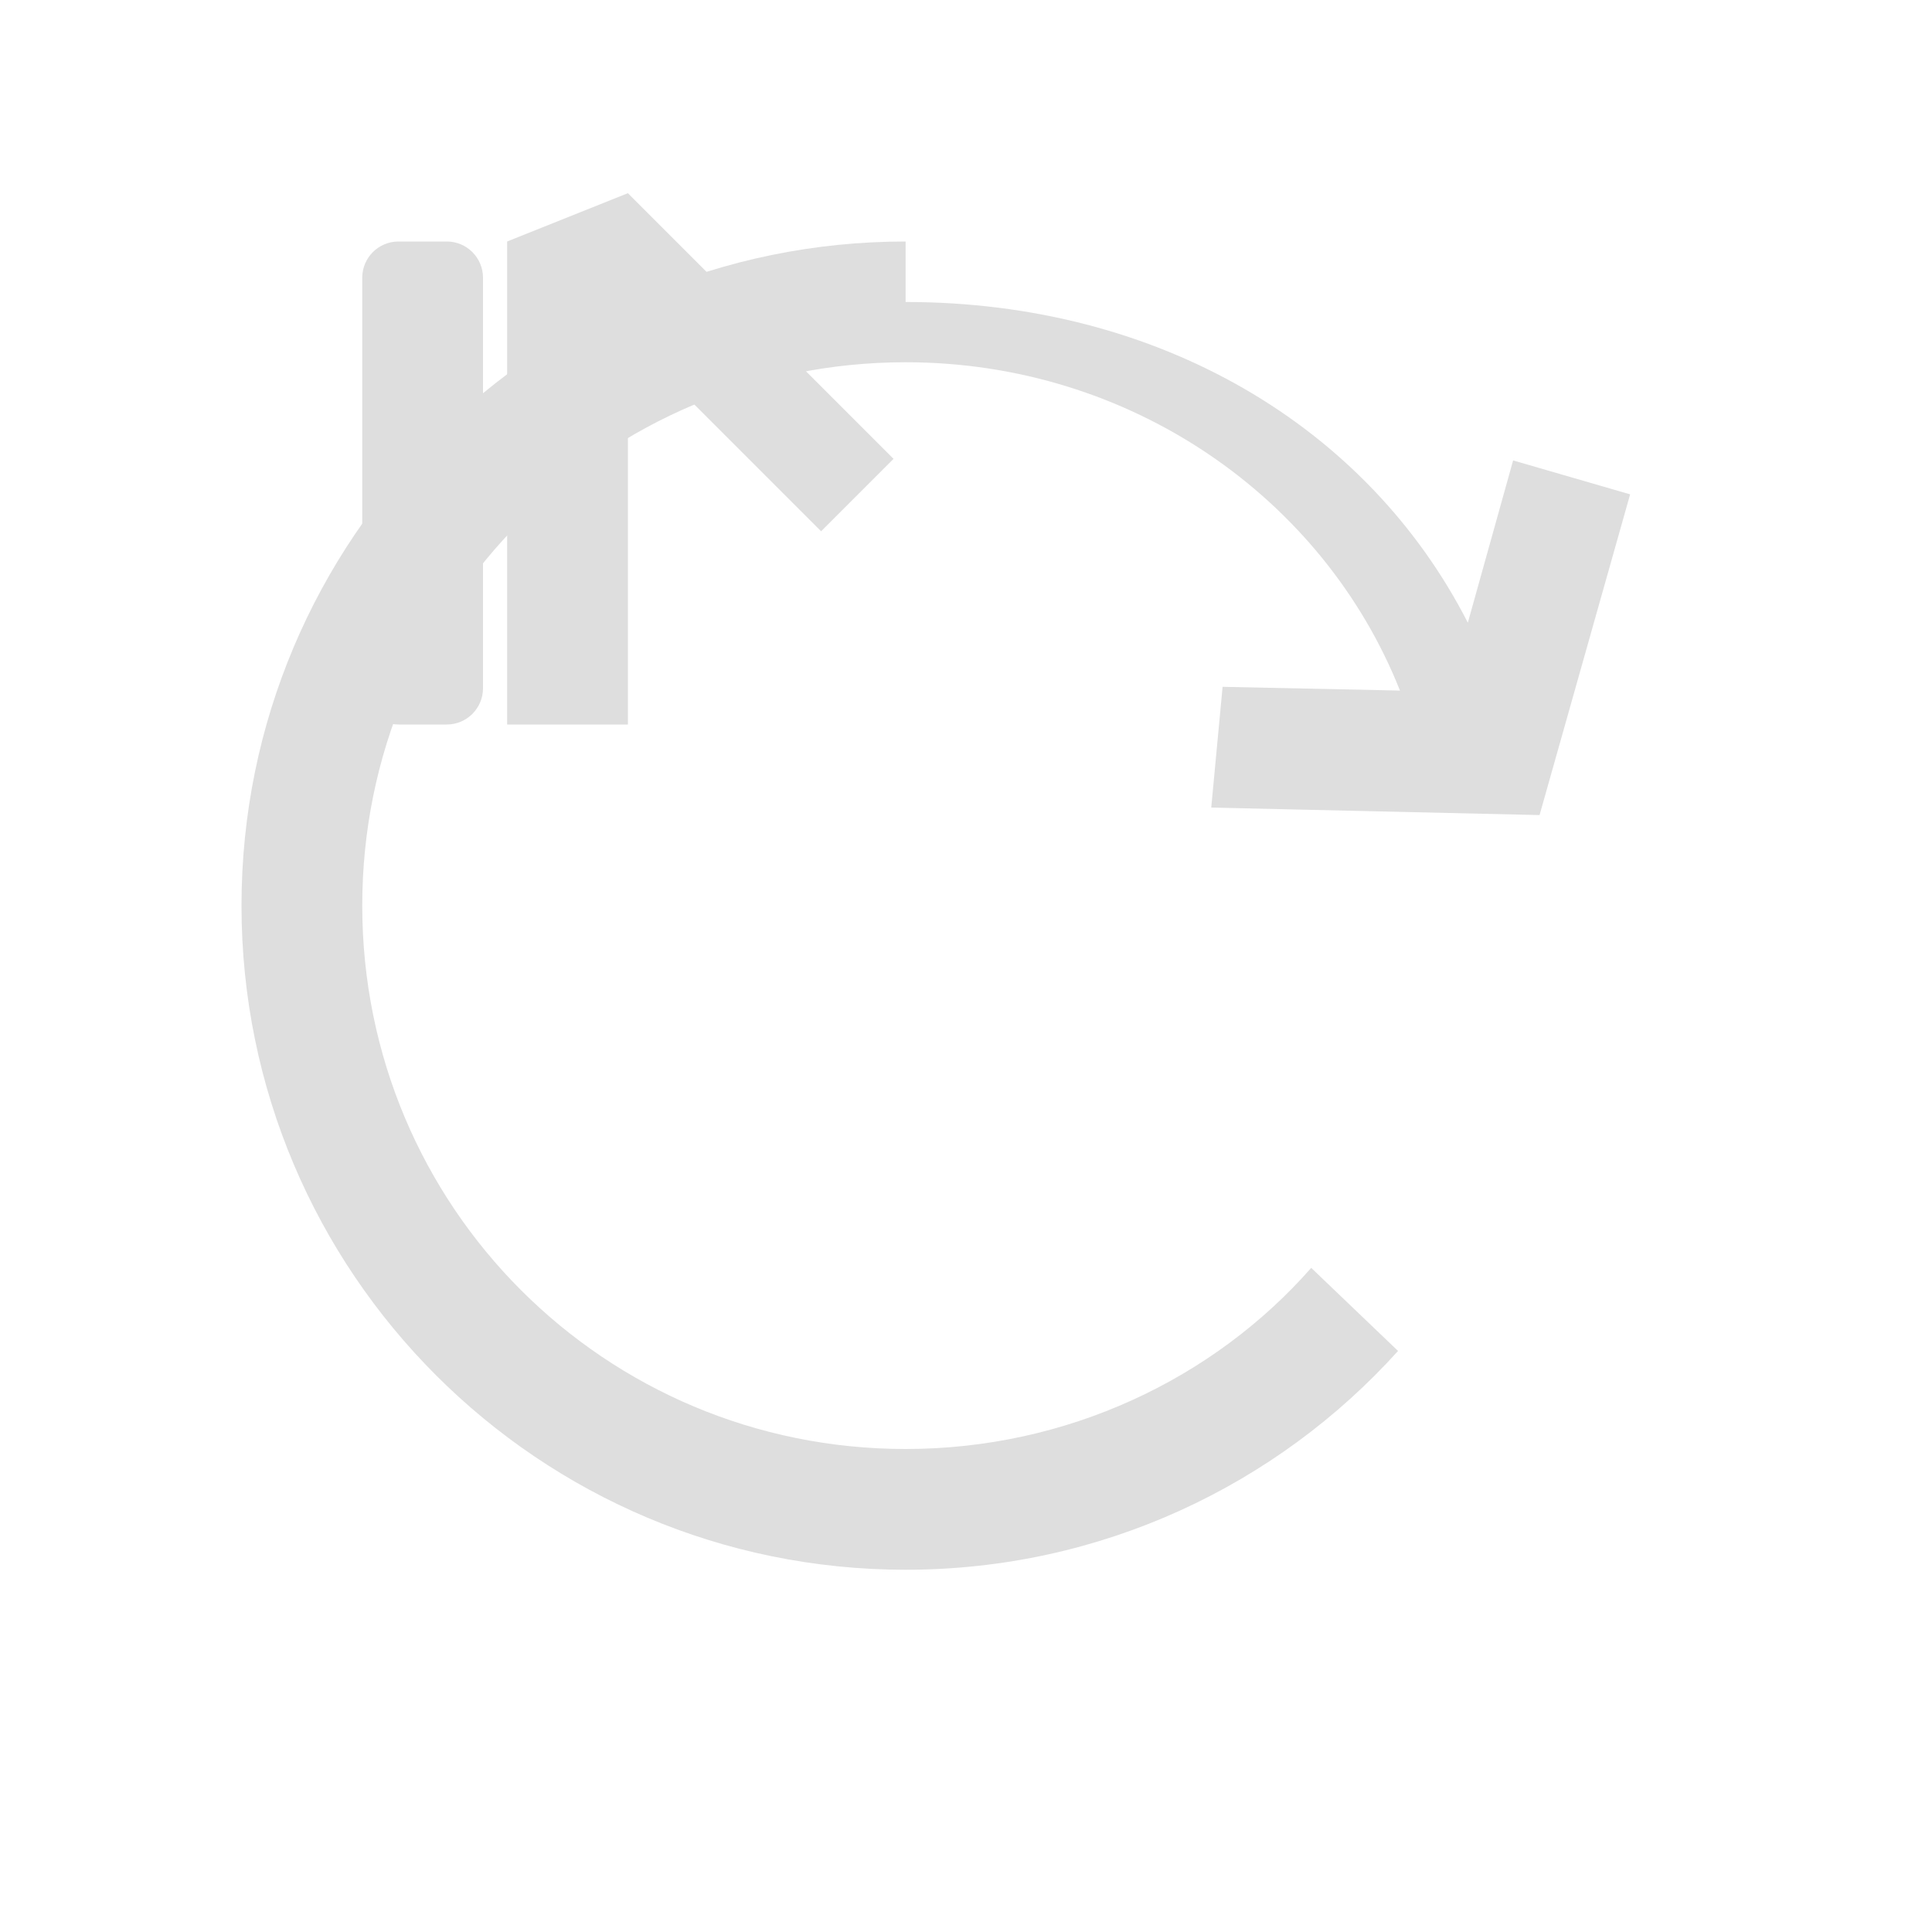
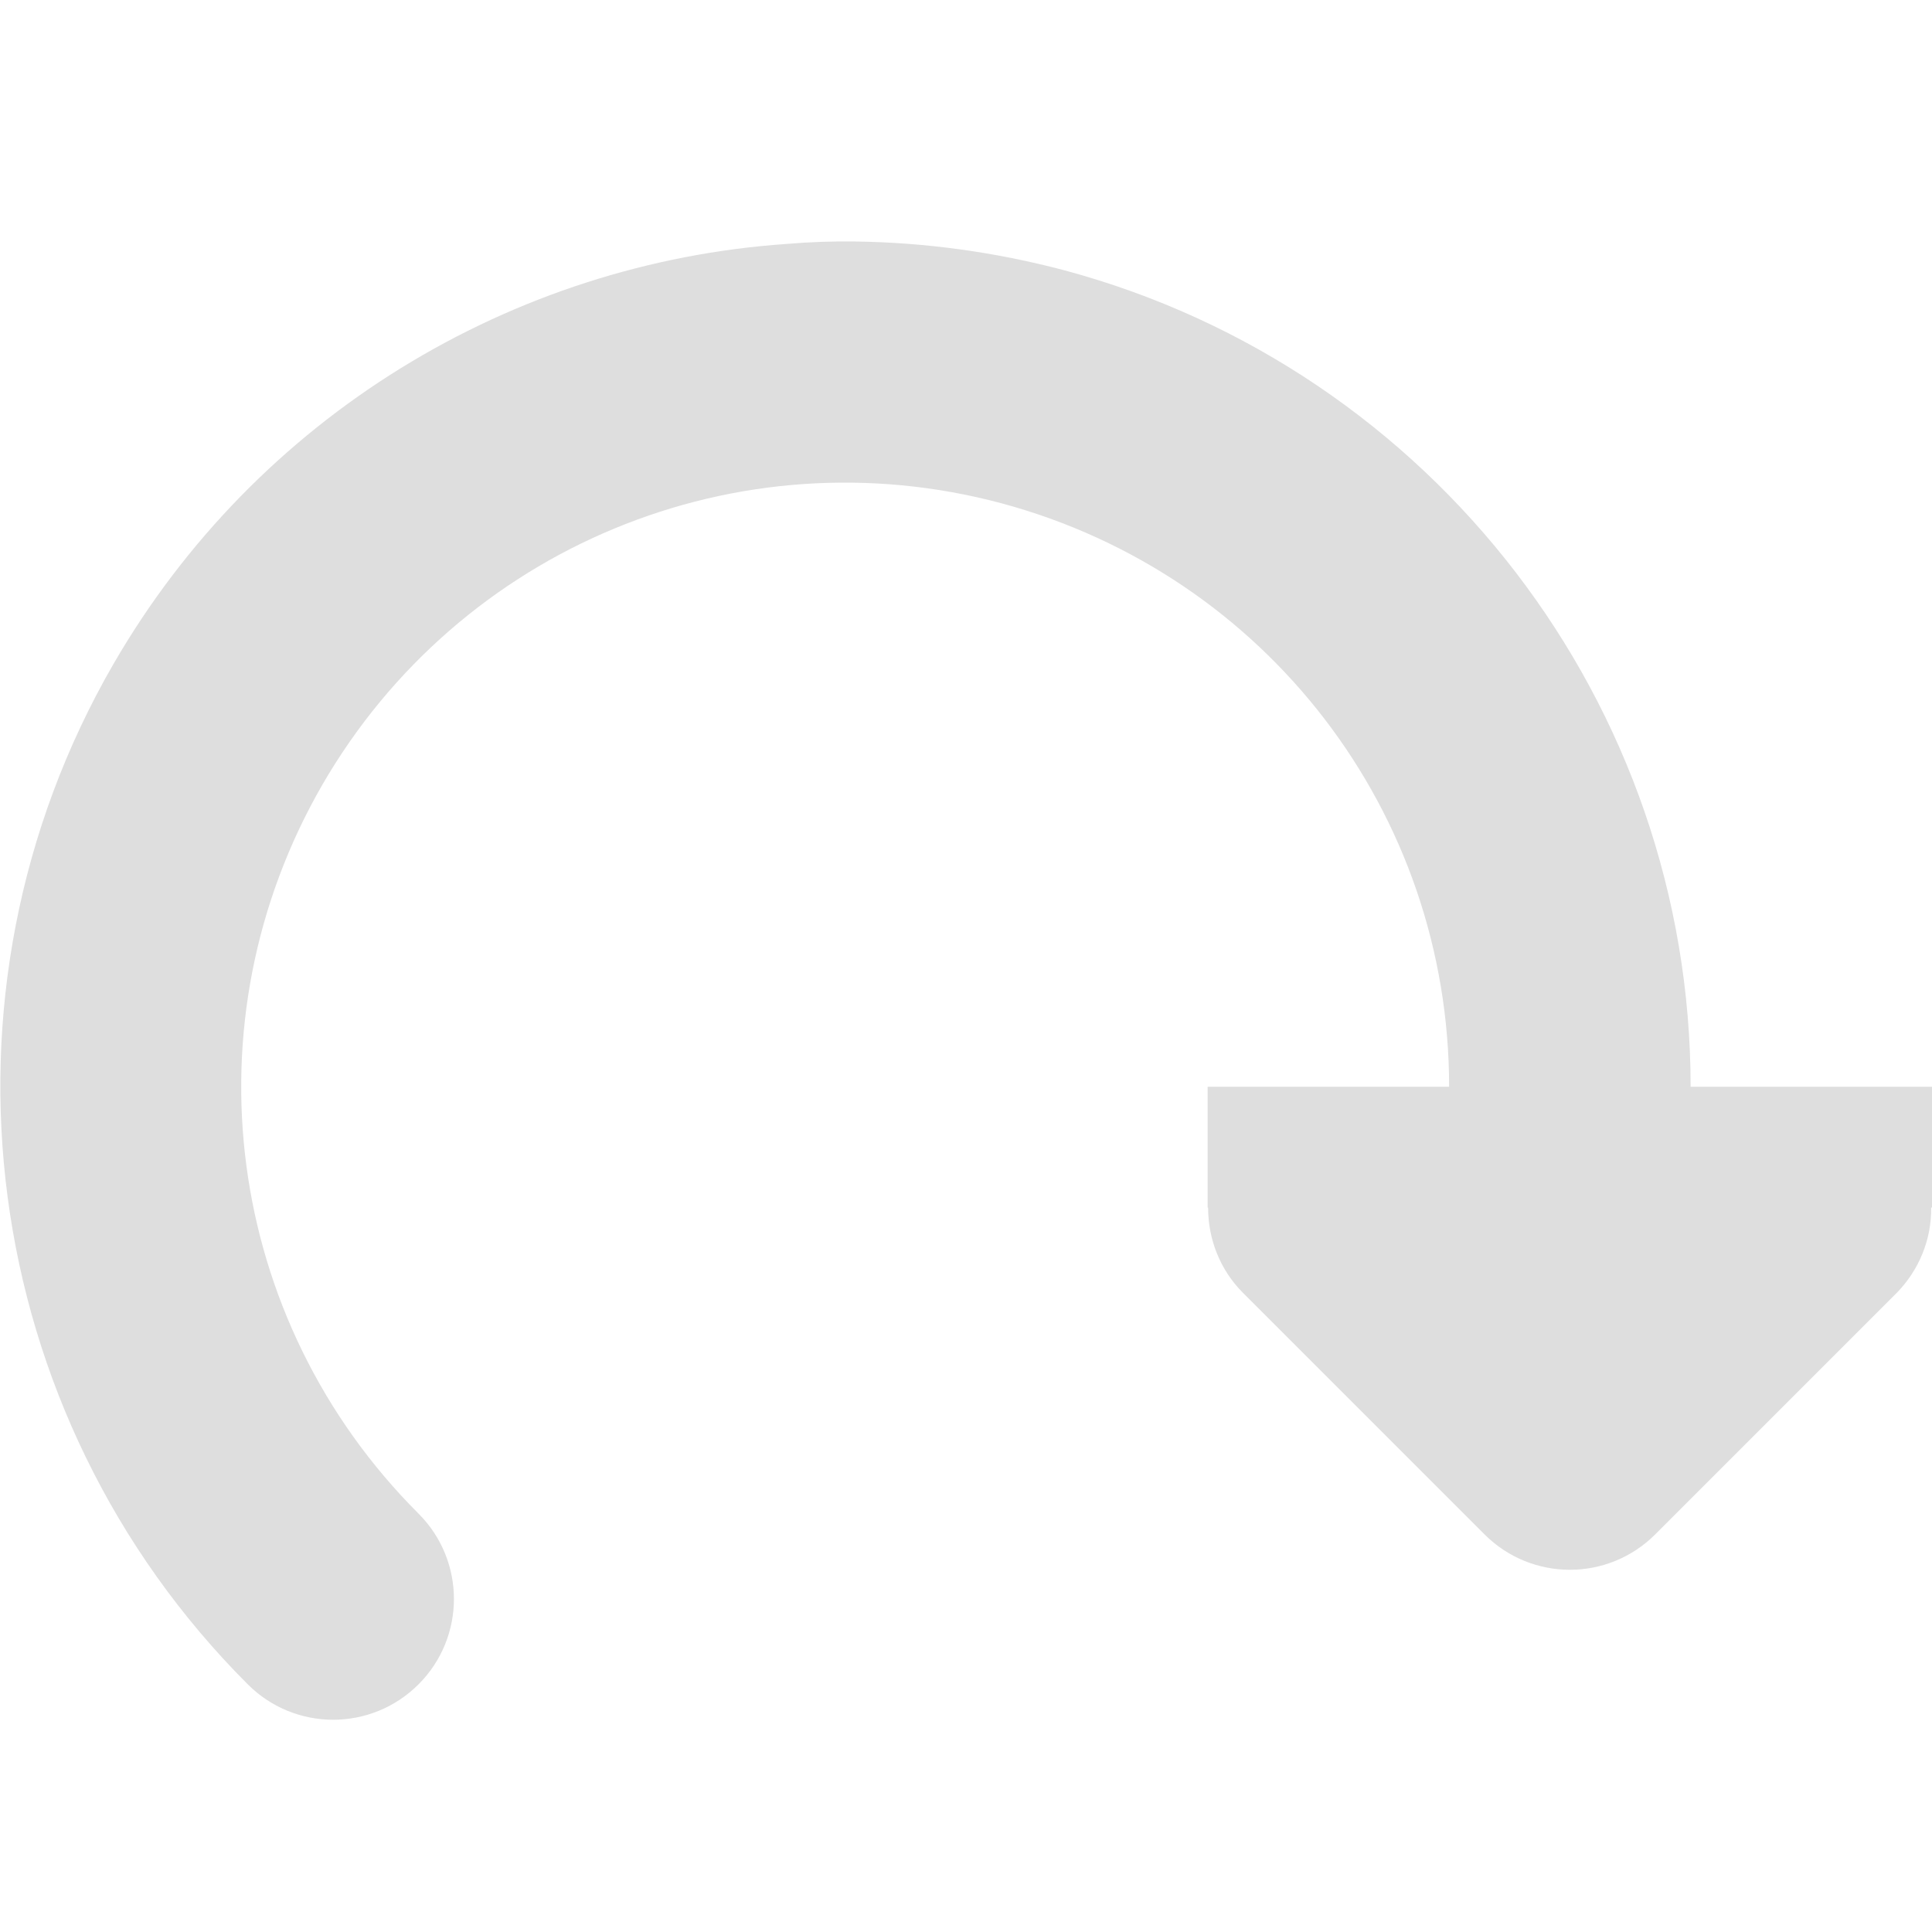
- <svg xmlns="http://www.w3.org/2000/svg" version="1.1" viewBox="0 0 16 16">
+ <svg xmlns="http://www.w3.org/2000/svg" width="16" height="16" viewBox="0 0 16 16" enable-background="new" version="1.1">
  <defs>
    <style id="current-color-scheme" type="text/css">.ColorScheme-Text {
        color:#dedede;
      }</style>
  </defs>
-   <g class="ColorScheme-Text" fill="currentColor">
-     <path d="m7.5 2c-3.038 0-5.5 2.462-5.5 5.5s2.462 5.5 5.5 5.5c1.619 0 3.075-0.7 4.078-1.812l-0.719-0.688c-0.809 0.92-2.023 1.5-3.359 1.5-2.493 0-4.5-2.007-4.5-4.5s2.007-4.5 4.5-4.5c1.86 0 3.459 1.12 4.094 2.719l-1.469-0.031-0.094 1 2.719 0.062 0.75-2.656-0.969-0.281-0.375 1.344c-0.831-1.627-2.557-2.656-4.656-2.656z" />
-     <rect x="3" y="2" width="1" height="4" rx="0.3" />
-     <path d="m4.2 2v4h1v-3.2l1.6 1.6 0.6-0.6-2.2-2.2-1 0.4z" />
-   </g>
+   <path class="ColorScheme-Text" d="m 7.086 2 c 0.574 0.008 1.152 0.086 1.727 0.238 c 3.055 0.82 5.188 3.598 5.188 6.762 h 2 v 1 h -0.008 c 0.004 0.266 -0.102 0.52 -0.285 0.707 l -2 2 c -0.391 0.391 -1.023 0.391 -1.414 0 l -2 -2 c -0.188 -0.188 -0.289 -0.441 -0.289 -0.707 h -0.004 v -1 h 2 c 0 -2.27 -1.516 -4.242 -3.707 -4.832 c -2.188 -0.586 -4.488 0.367 -5.625 2.332 c -1.133 1.965 -0.809 4.43 0.797 6.035 c 0.391 0.391 0.391 1.023 0 1.414 s -1.023 0.391 -1.414 0 c -2.238 -2.238 -2.695 -5.711 -1.113 -8.449 c 1.188 -2.055 3.305 -3.324 5.578 -3.48 c 0.188 -0.016 0.379 -0.023 0.57 -0.02 z m 0 0" fill="currentColor" />
</svg>
